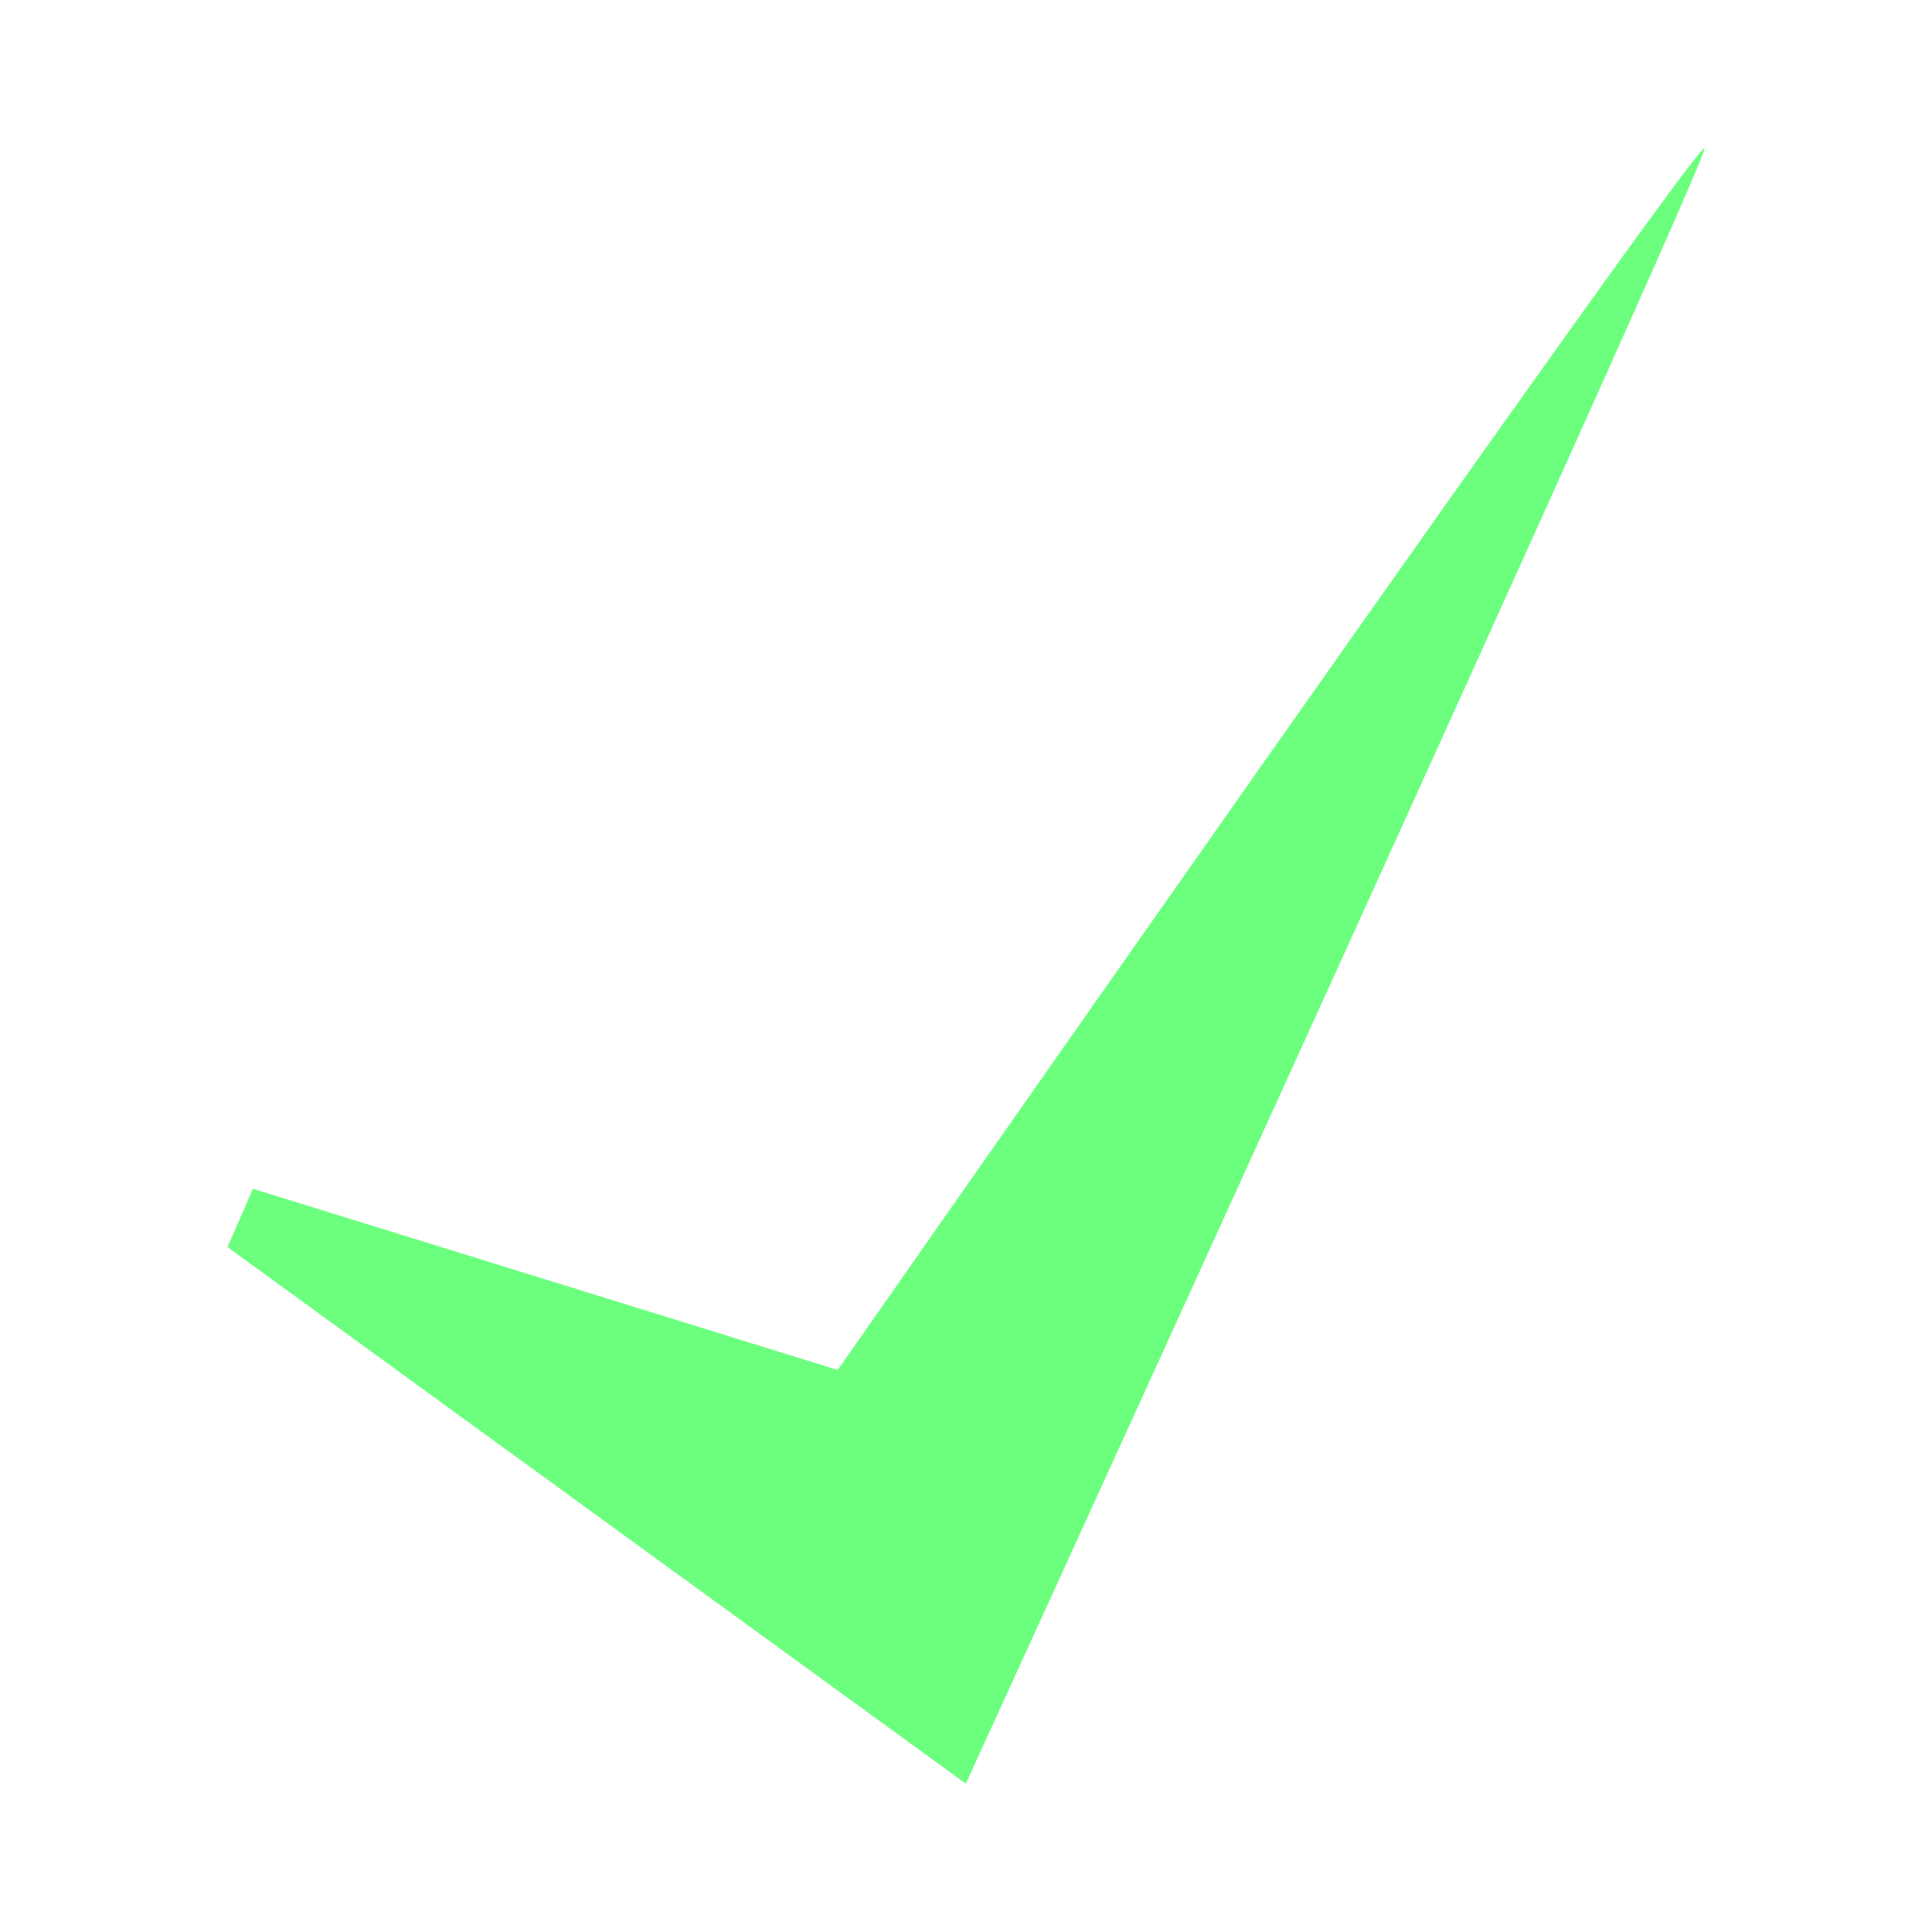
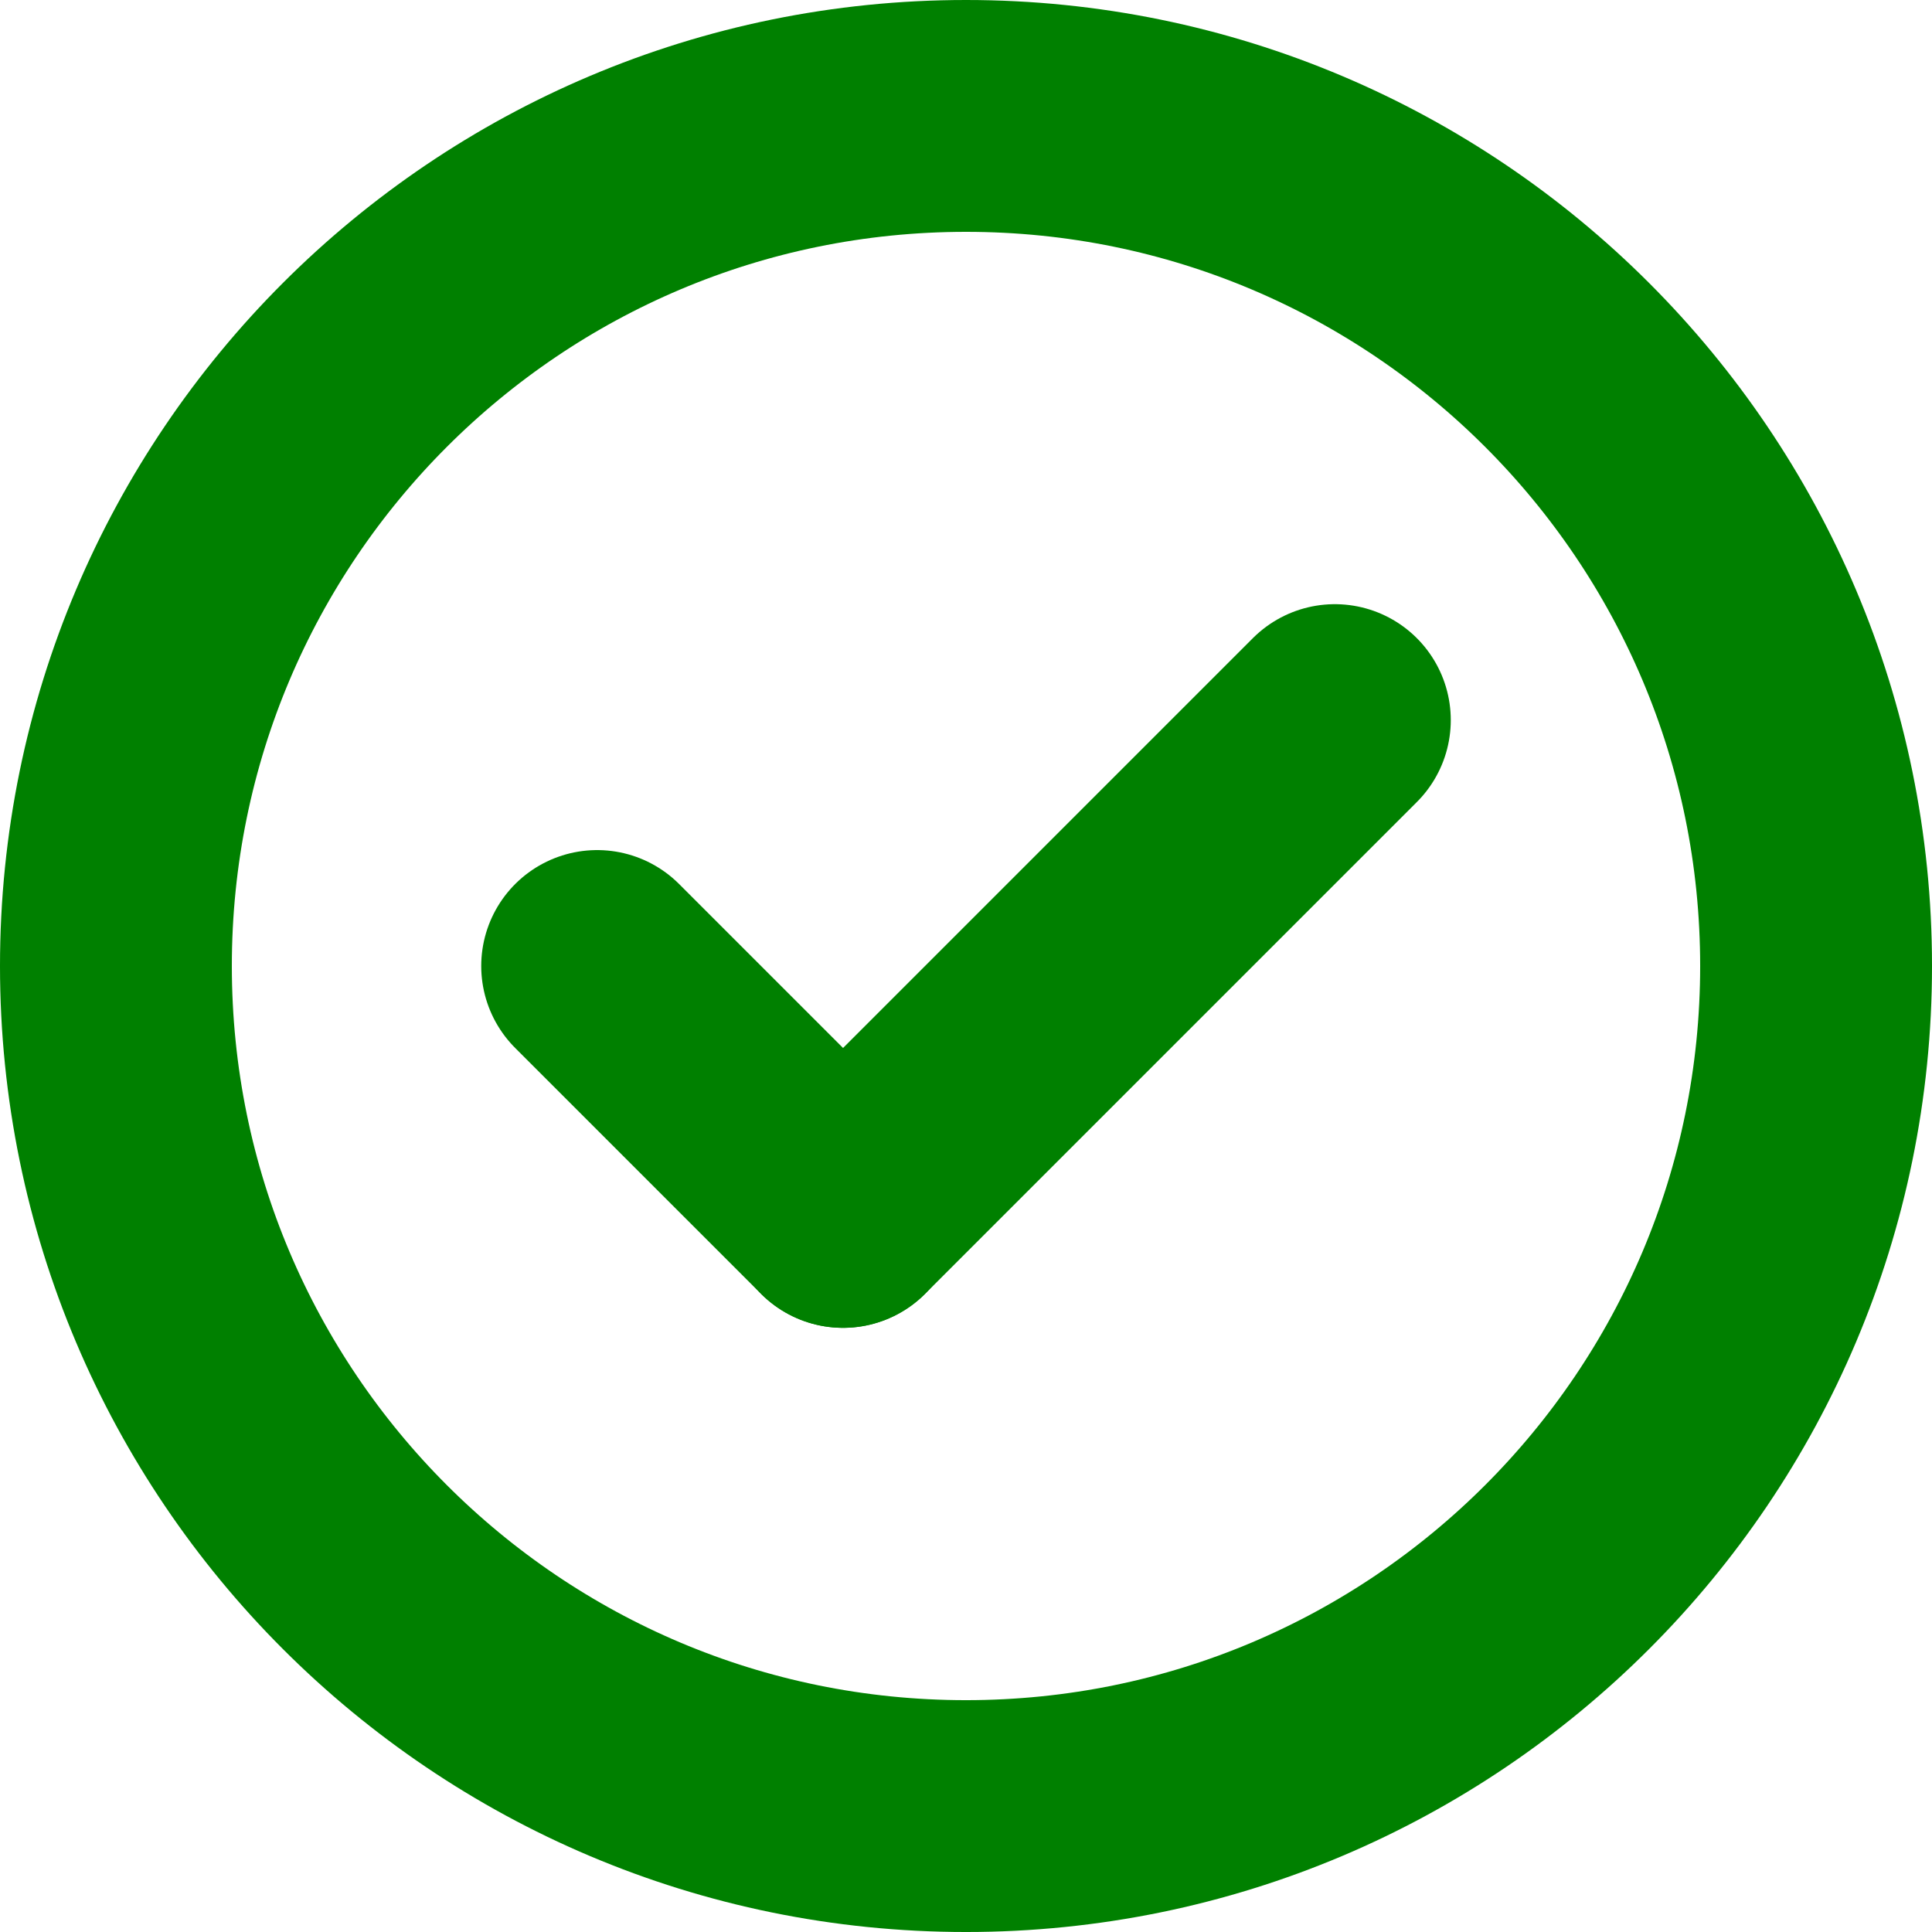
- <svg xmlns="http://www.w3.org/2000/svg" width="64" height="64" viewBox="0 0 16.933 16.933" version="1.1" id="svg5">
-   <defs id="defs2" />
+ <svg xmlns="http://www.w3.org/2000/svg" width="1000" height="1000" viewBox="0 0 264.583 264.583" version="1.1" id="svg1">
+   <defs id="defs1" />
  <g id="layer1">
-     <path style="fill:#6cff7e;fill-opacity:1;stroke-width:0" d="m 2.217,10.419 5.125,1.588 c 0,0 7.598,-10.878 7.598,-10.706 0,0.173 -6.475,14.332 -6.475,14.332 L 1.994,10.93 Z" id="path324" />
+     <circle style="fill:none;fill-opacity:1;stroke:#008000;stroke-width:31.75;stroke-linecap:round;stroke-linejoin:round;stroke-opacity:1;paint-order:markers stroke fill" id="path1" cx="132.292" cy="132.292" r="116.417" />
+     <g id="g6" transform="translate(-16.83803,17.80096)" style="stroke:#008000;stroke-opacity:1">
+       <path style="fill:none;stroke:#008000;stroke-width:31.75;stroke-linecap:round;stroke-linejoin:round;stroke-dasharray:none;stroke-opacity:1;paint-order:markers stroke fill" d="m 98.616,114.491 33.676,33.676" id="path4" />
+       <path style="fill:none;stroke:#008000;stroke-width:31.75;stroke-linecap:round;stroke-linejoin:round;stroke-dasharray:none;stroke-opacity:1;paint-order:markers stroke fill" d="m 199.644,80.815 -67.352,67.352" id="path6" />
+     </g>
  </g>
</svg>
